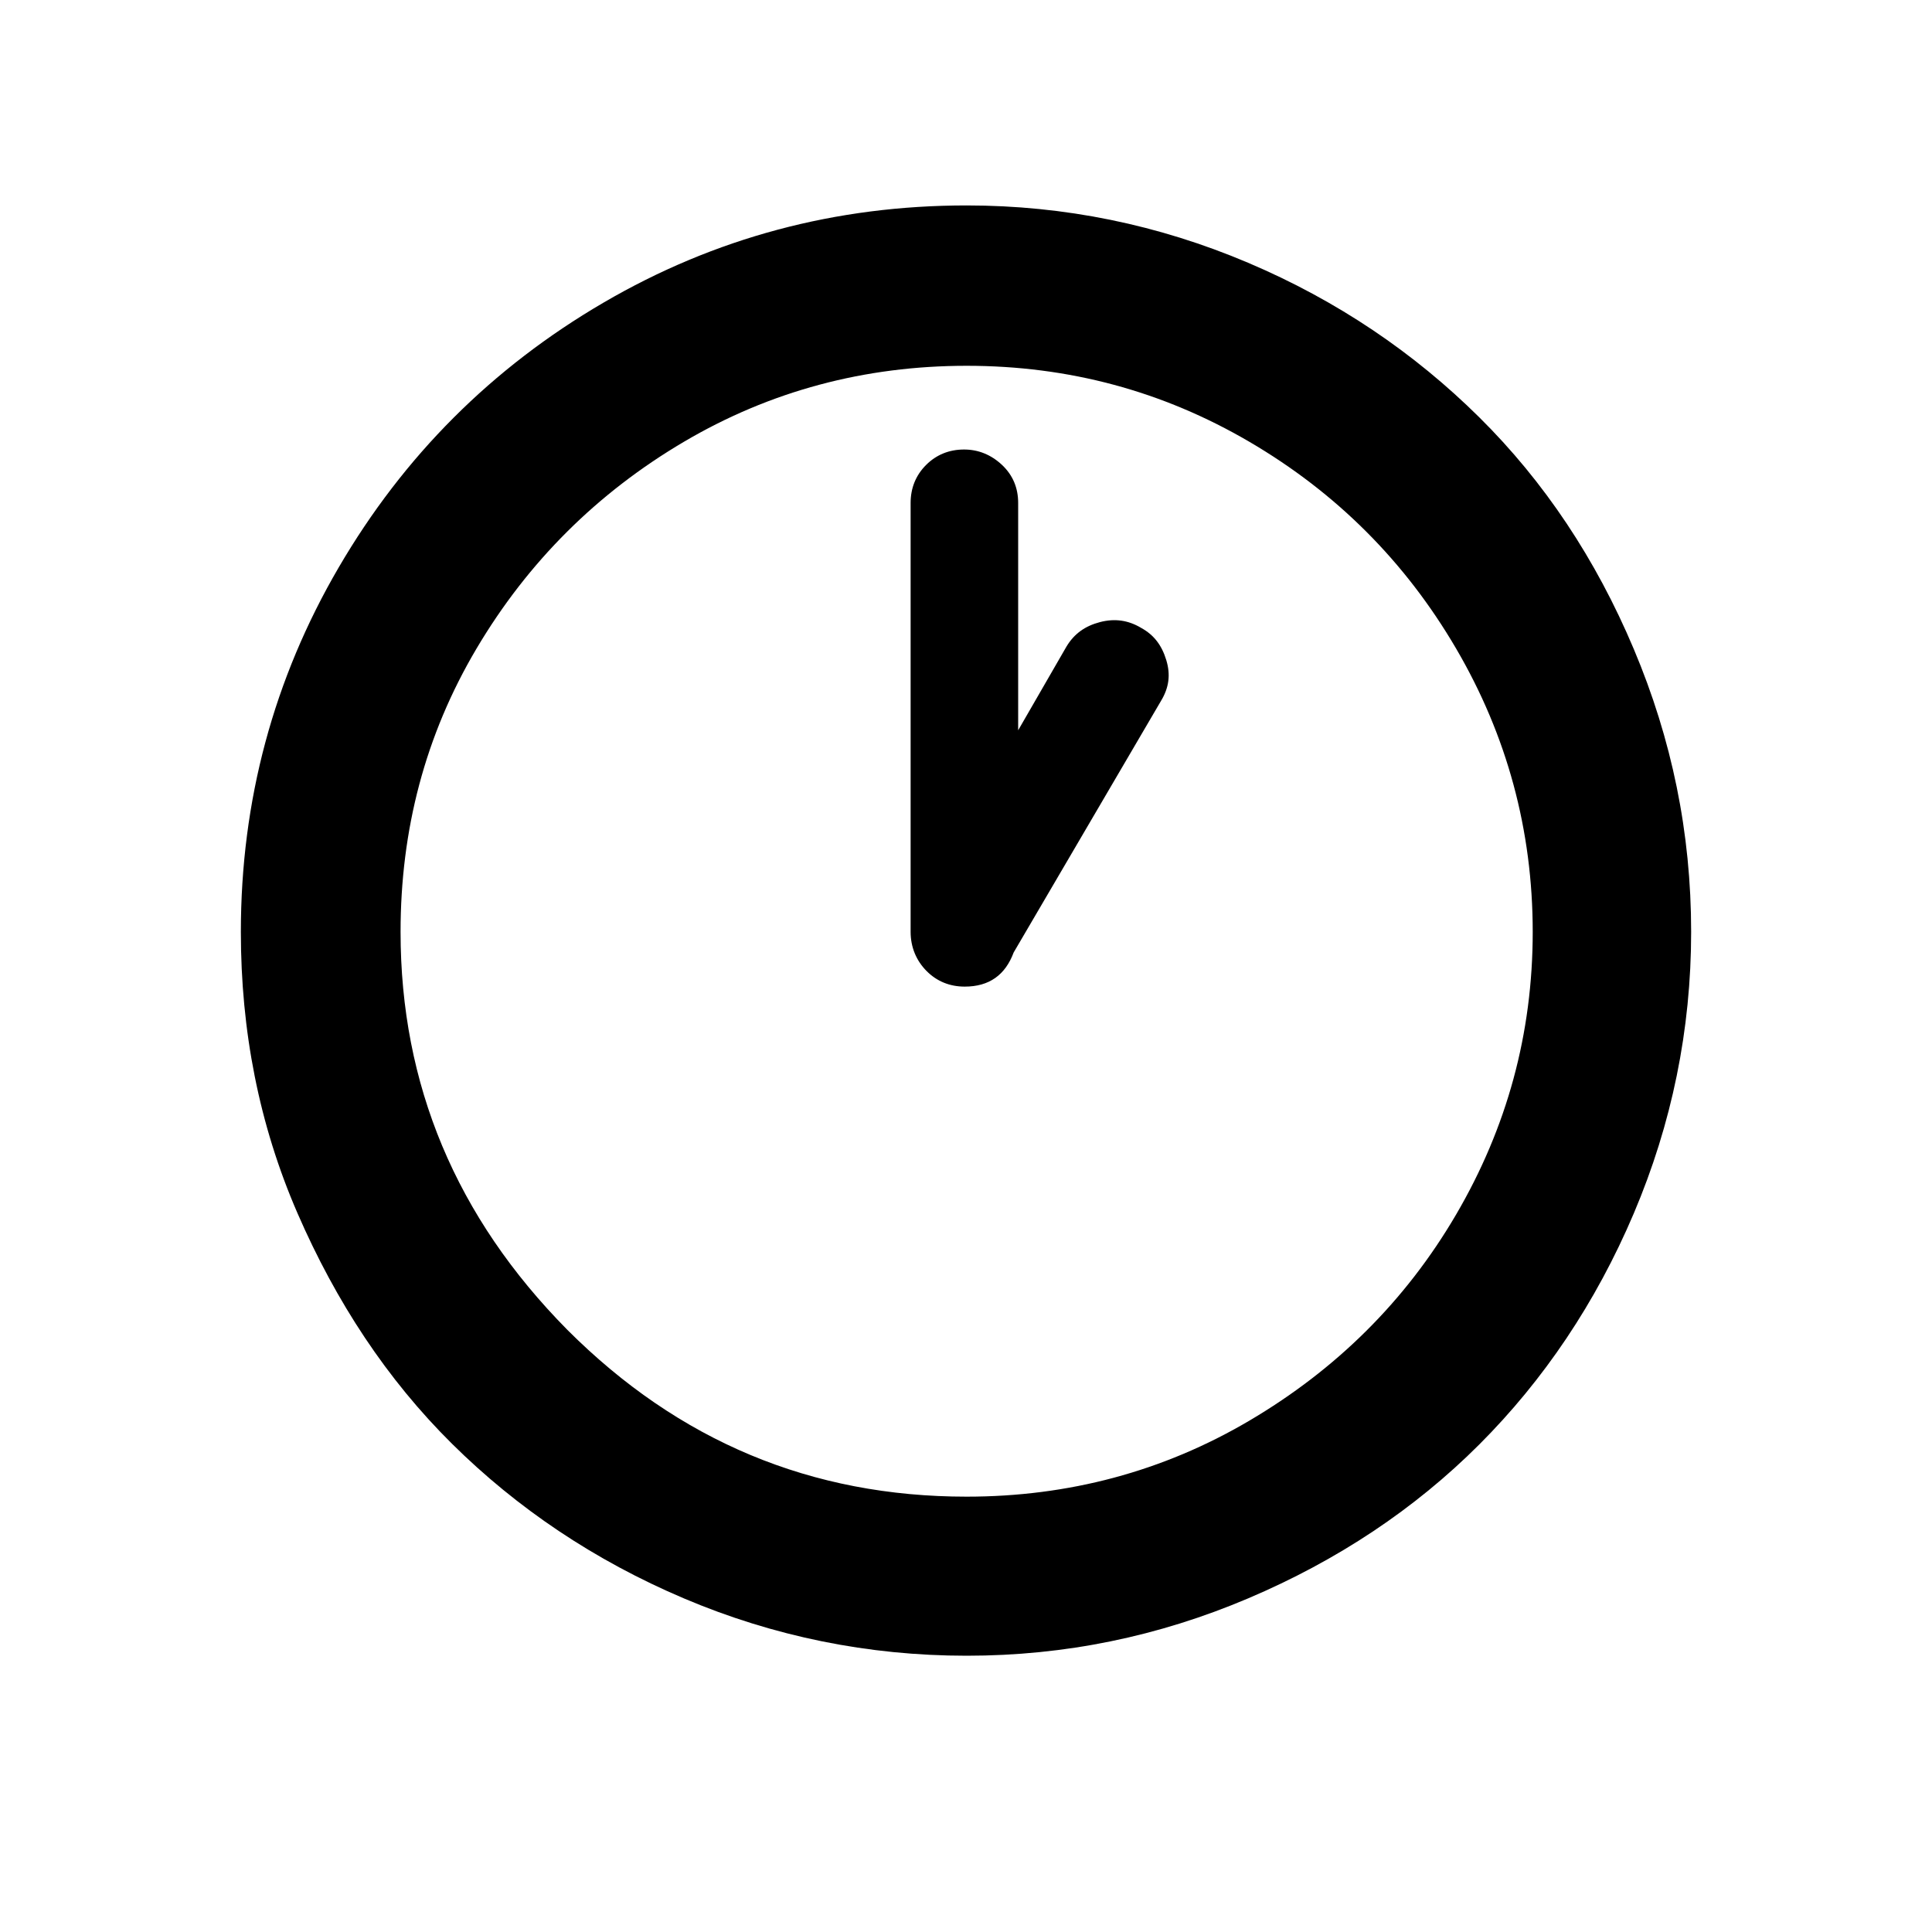
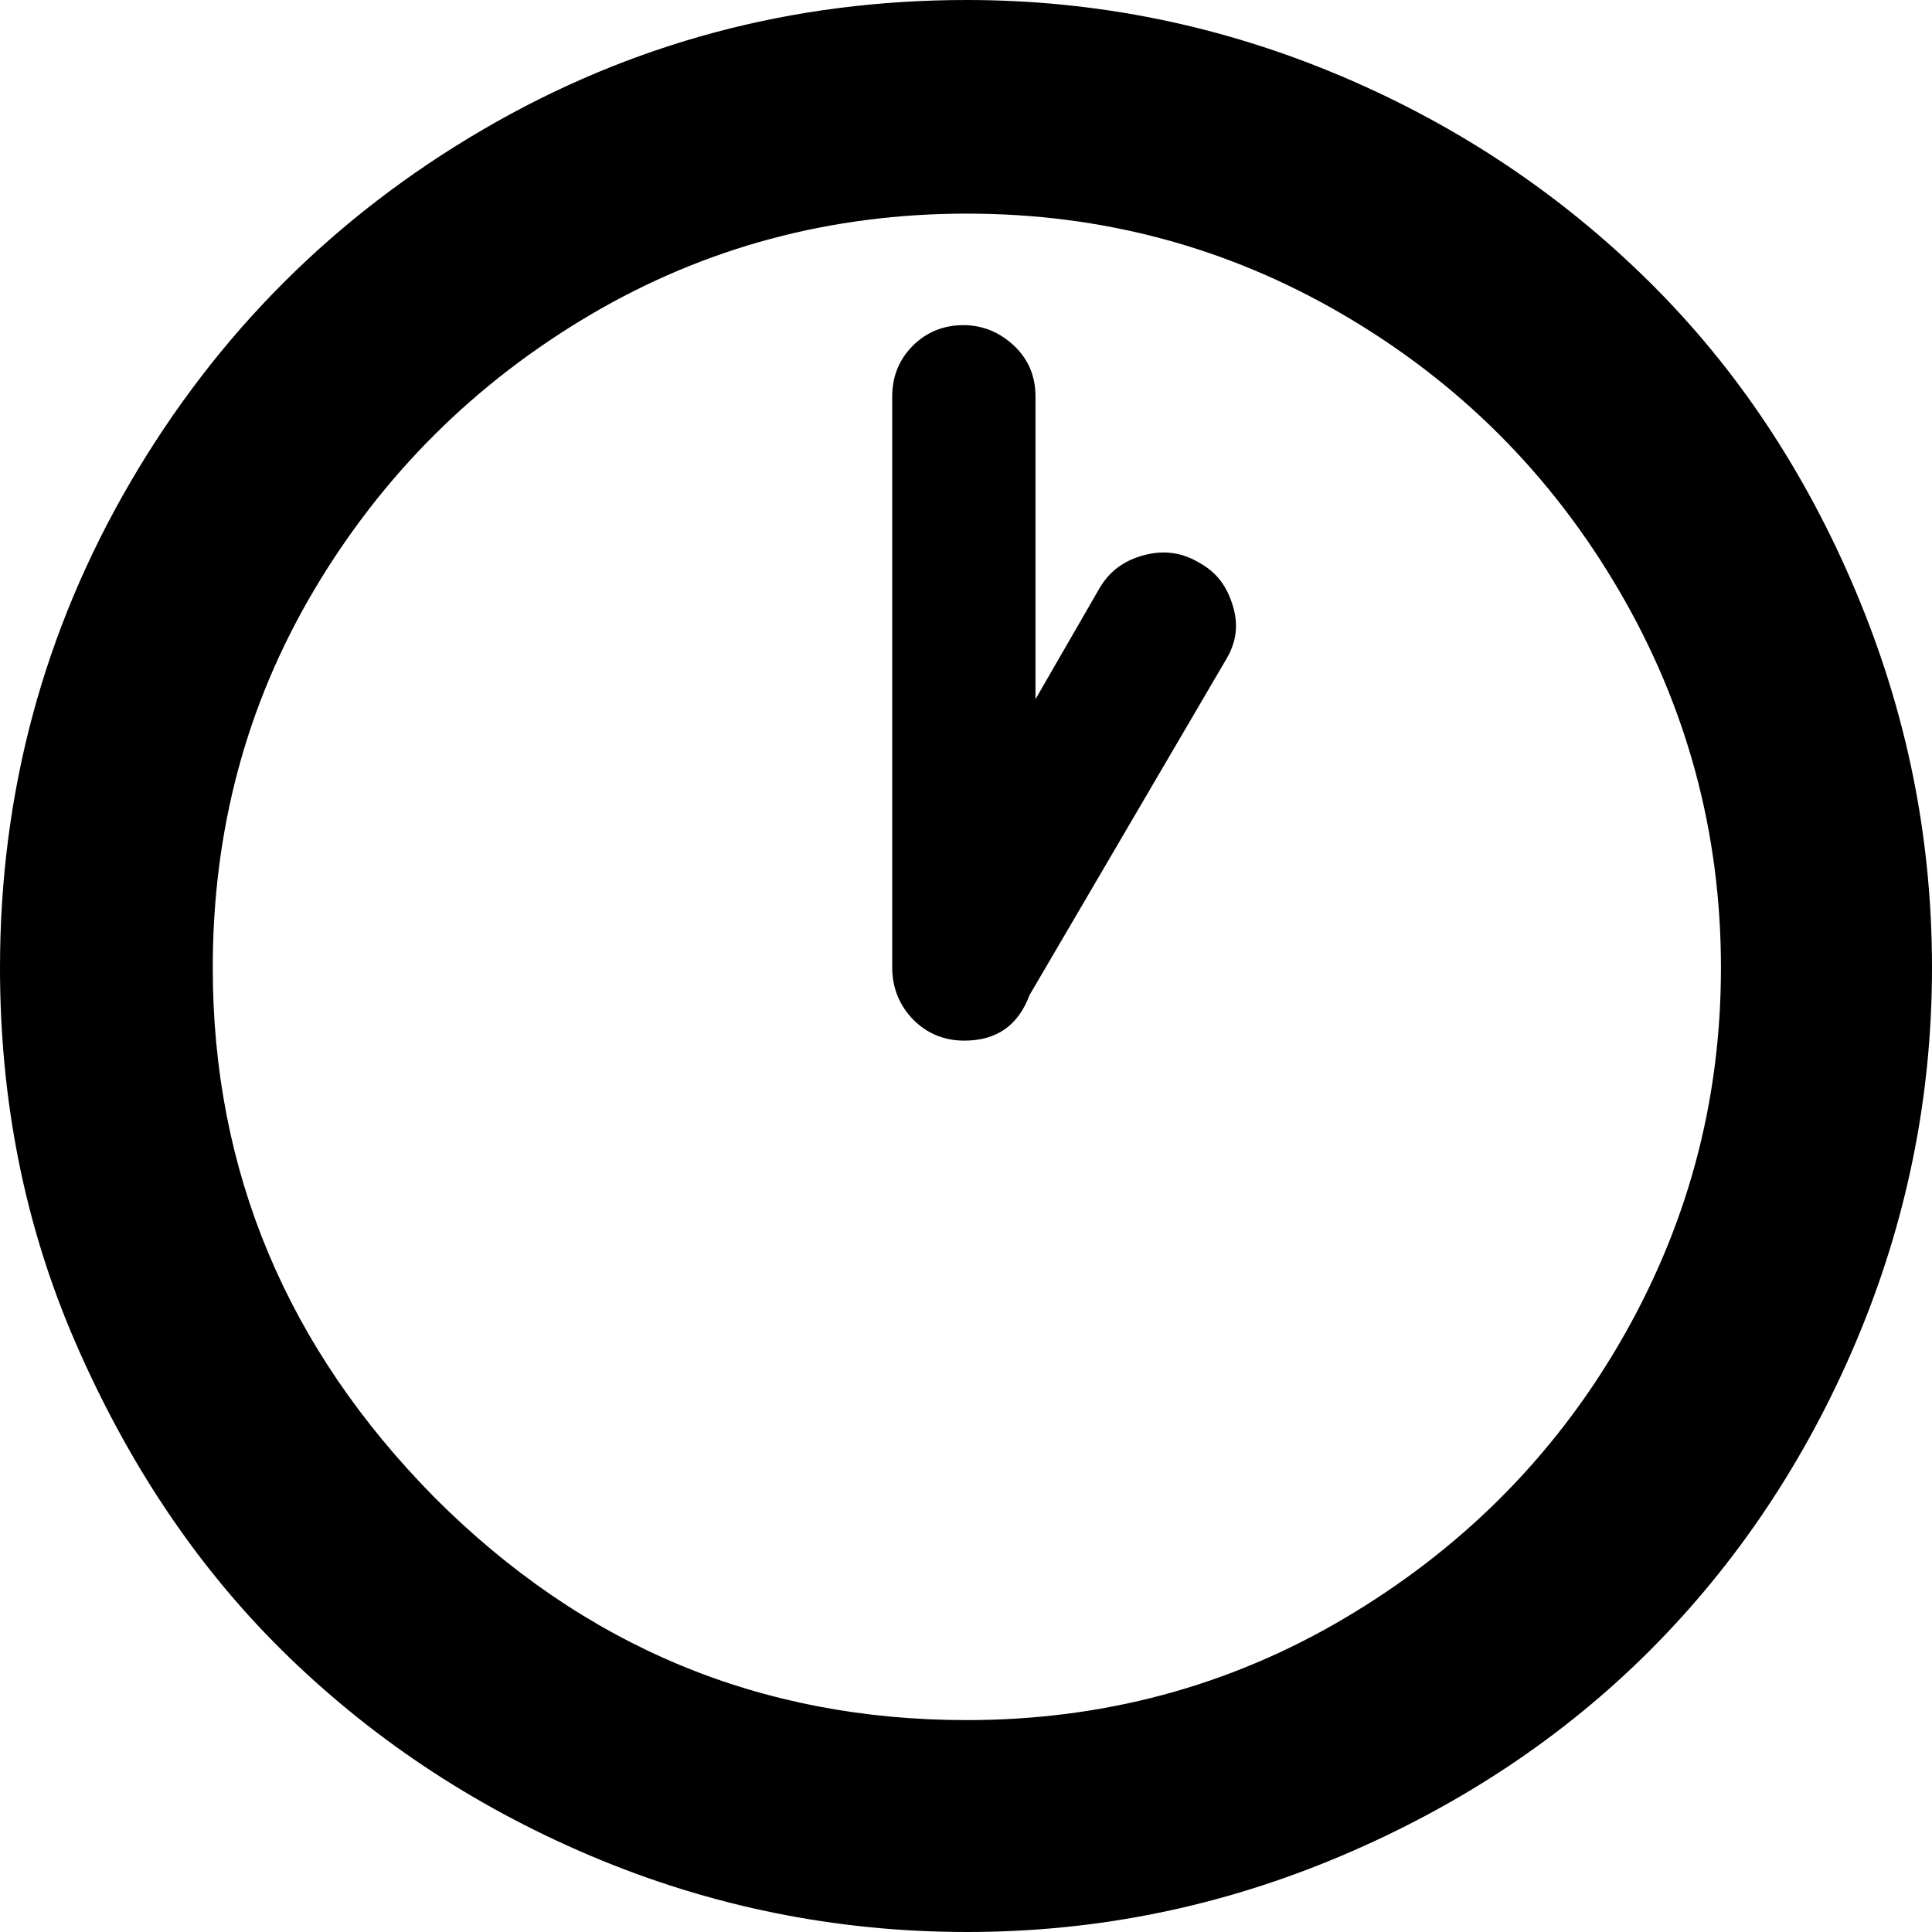
- <svg xmlns="http://www.w3.org/2000/svg" version="1.1" id="Layer_1" x="0px" y="0px" viewBox="0 0 30 30" style="enable-background:new 0 0 30 30;" xml:space="preserve" fill="currentColor">
+ <svg xmlns="http://www.w3.org/2000/svg" style="enable-background:new 0 0 30 30;" fill="currentColor" viewBox="3.74 3.19 22.52 22.52">
  <path d="M3.74,14.47c0-2.04,0.51-3.93,1.52-5.66s2.38-3.1,4.11-4.11s3.61-1.51,5.64-1.51c1.52,0,2.98,0.3,4.37,0.89  s2.58,1.4,3.59,2.4s1.81,2.2,2.4,3.6s0.89,2.85,0.89,4.39c0,1.52-0.3,2.98-0.89,4.37s-1.4,2.59-2.4,3.59s-2.2,1.8-3.59,2.39  s-2.84,0.89-4.37,0.89c-1.53,0-3-0.3-4.39-0.89s-2.59-1.4-3.6-2.4s-1.8-2.2-2.4-3.58S3.74,16,3.74,14.47z M6.22,14.47  c0,2.37,0.86,4.43,2.59,6.18c1.73,1.73,3.79,2.59,6.2,2.59c1.58,0,3.05-0.39,4.39-1.18s2.42-1.85,3.21-3.2s1.19-2.81,1.19-4.39  s-0.4-3.05-1.19-4.4s-1.86-2.42-3.21-3.21s-2.81-1.18-4.39-1.18s-3.05,0.39-4.39,1.18S8.2,8.72,7.4,10.07S6.22,12.89,6.22,14.47z   M14.14,14.47V7.81c0-0.23,0.08-0.43,0.24-0.59s0.36-0.24,0.59-0.24c0.22,0,0.42,0.08,0.59,0.24s0.25,0.36,0.25,0.59v3.53l0.75-1.3  c0.12-0.2,0.29-0.32,0.52-0.38s0.44-0.03,0.64,0.09c0.2,0.11,0.32,0.27,0.39,0.5s0.04,0.43-0.08,0.63l-2.29,3.91  c-0.13,0.35-0.38,0.53-0.76,0.53c-0.23,0-0.43-0.08-0.59-0.24S14.14,14.71,14.14,14.47z" />
</svg>
